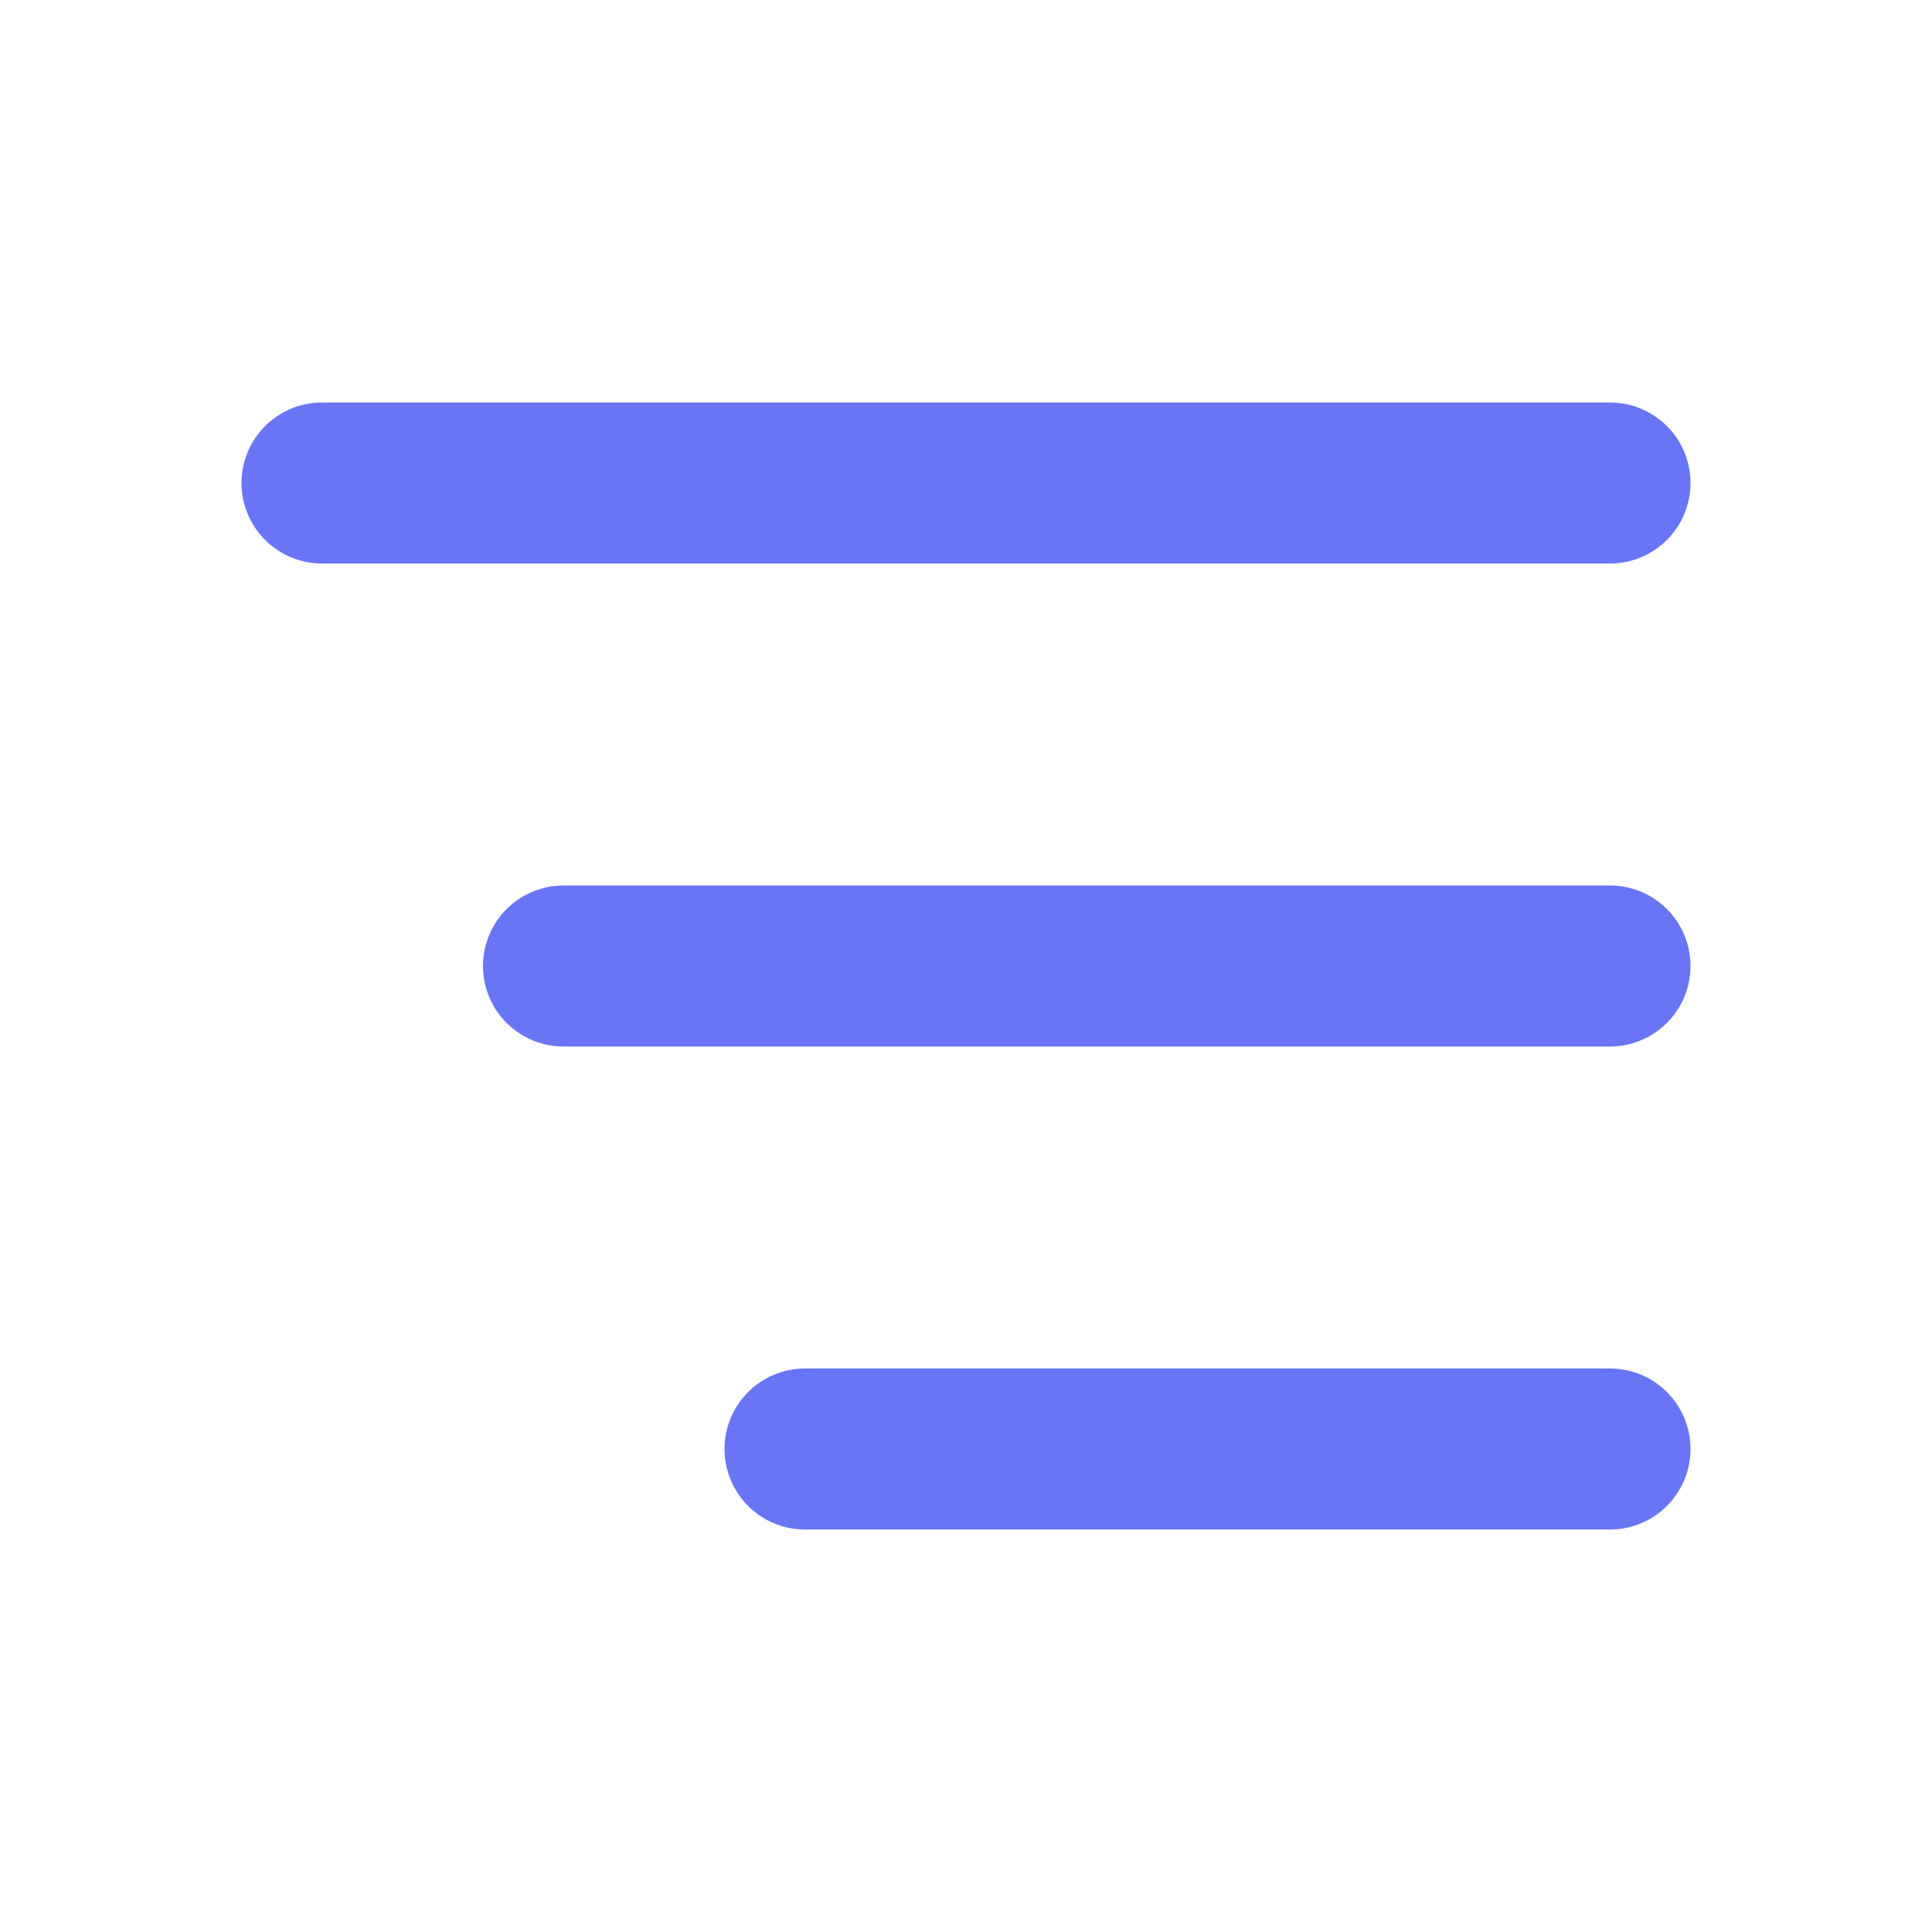
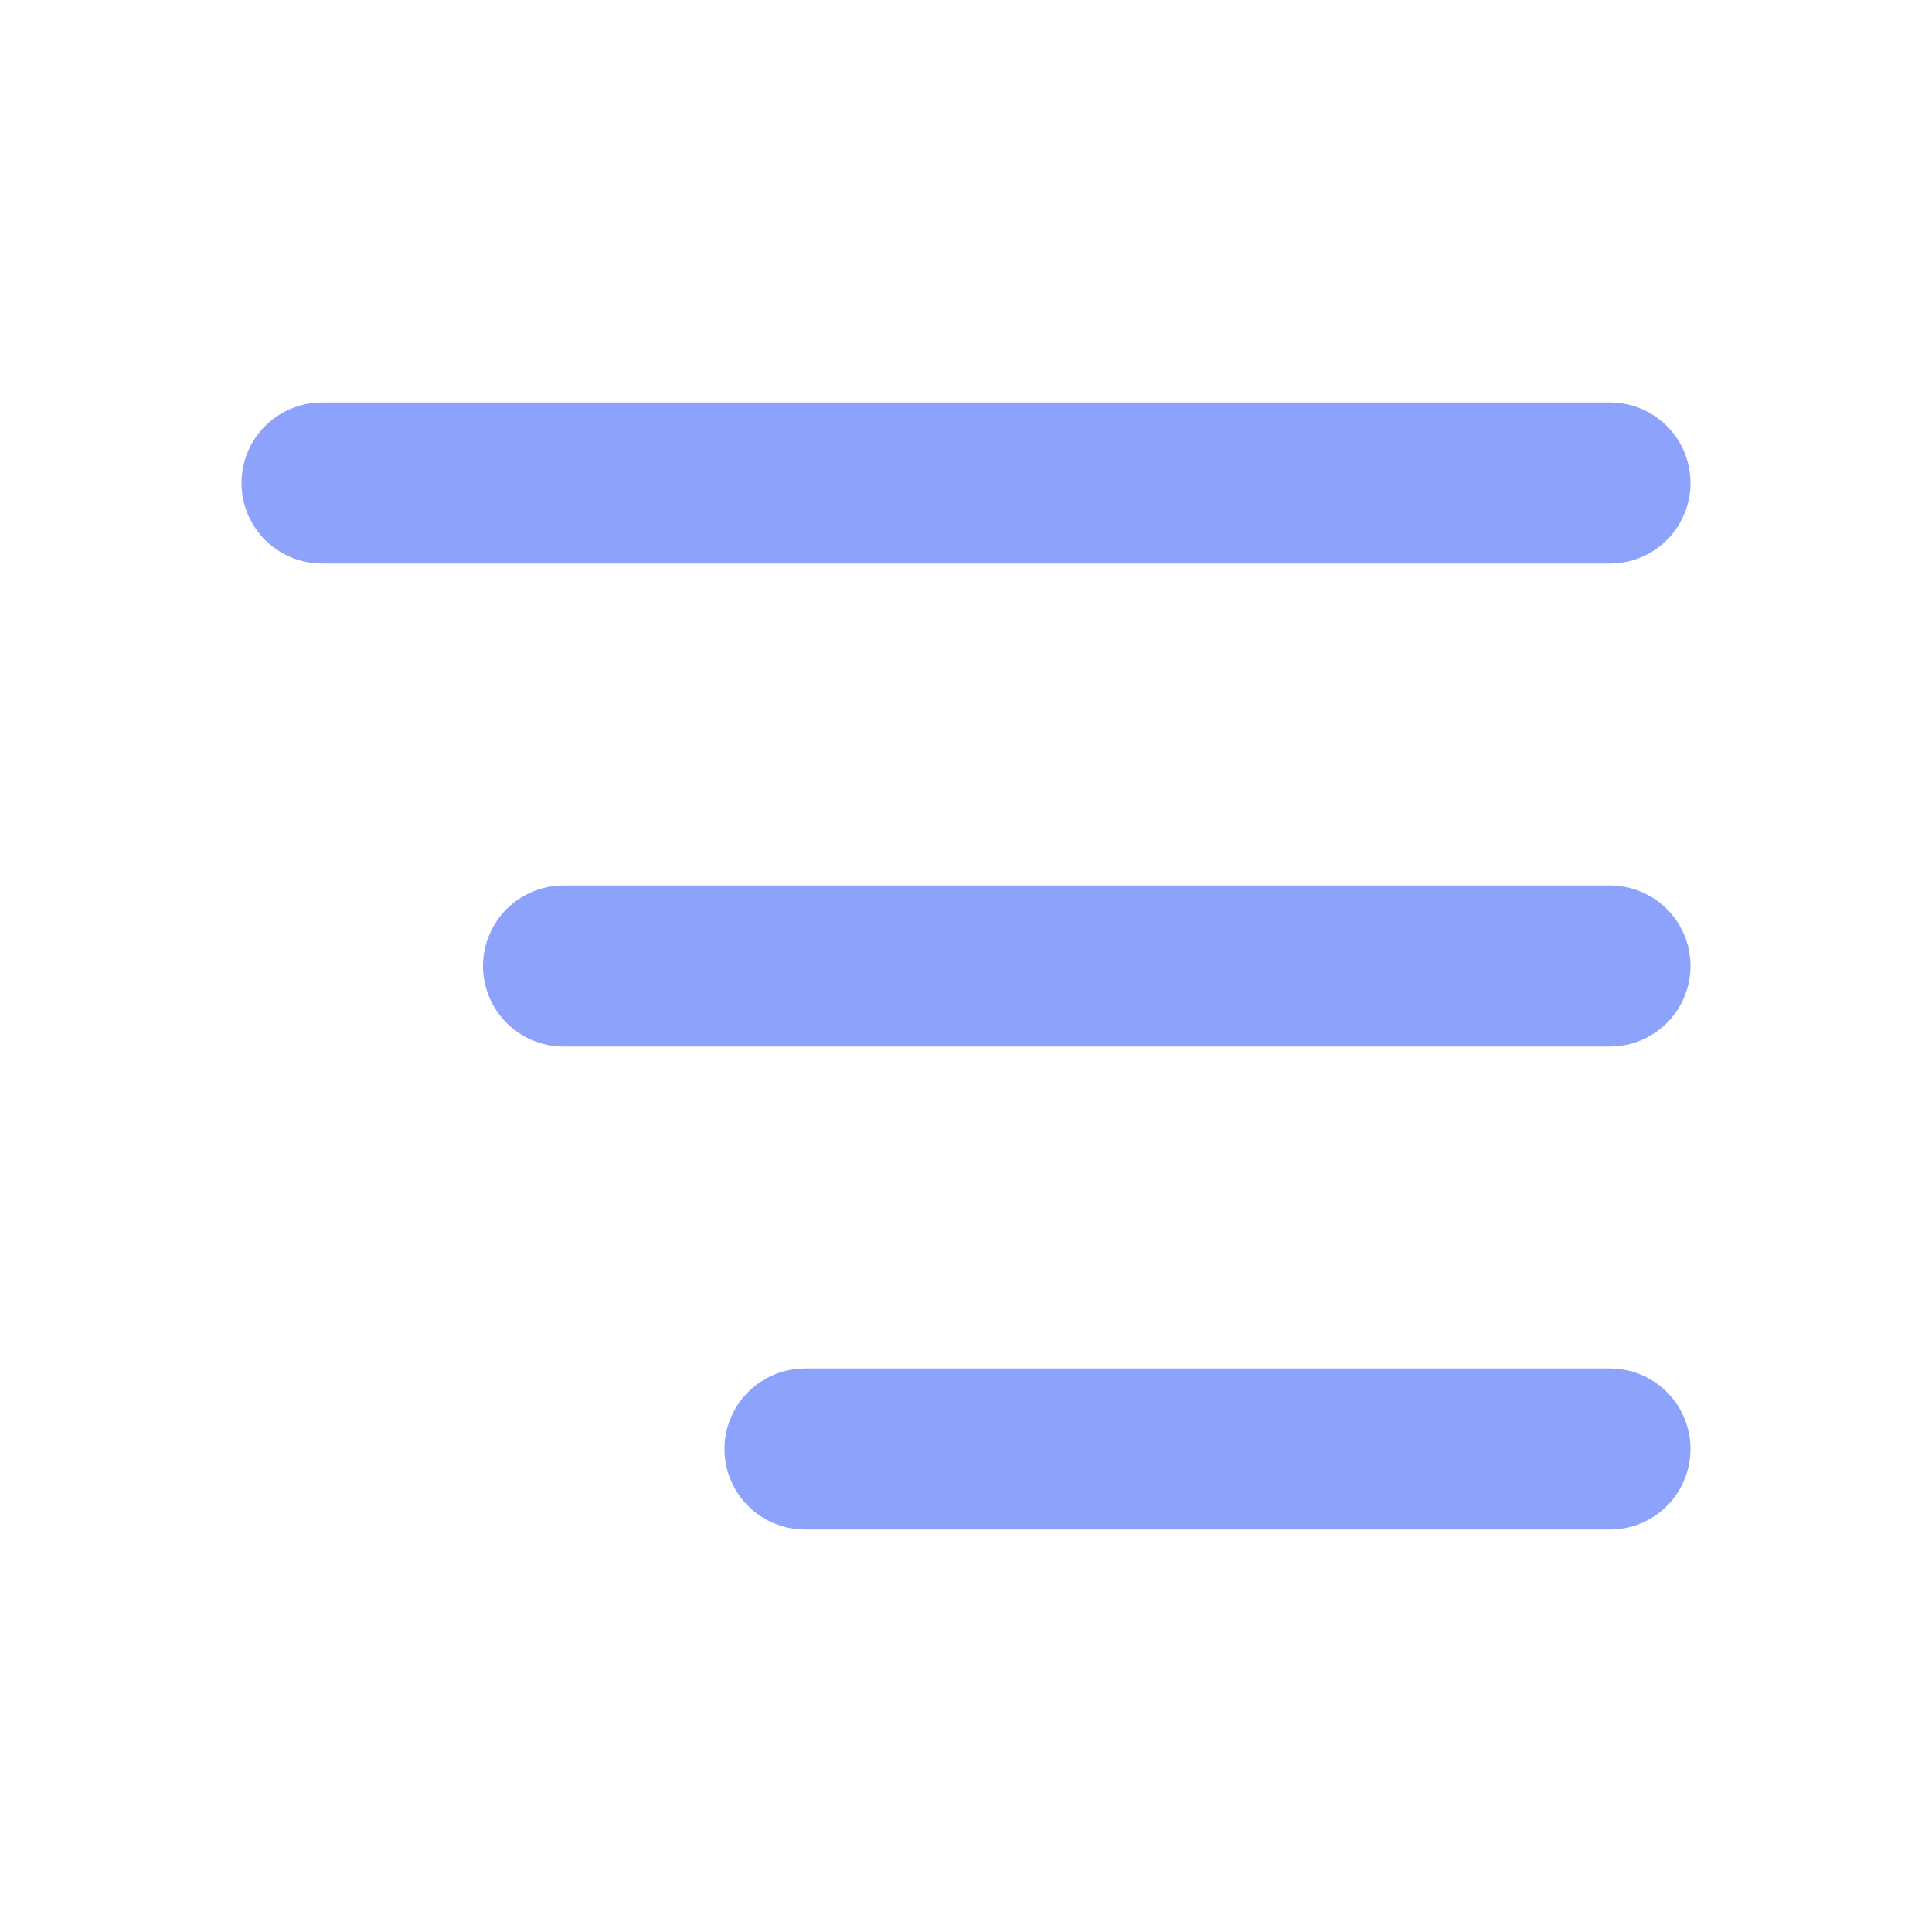
- <svg xmlns="http://www.w3.org/2000/svg" class="icon icon-tabler icon-tabler-menu-deep" width="24" height="24" viewBox="0 0 24 24" stroke-width="2" stroke="#6875F5" fill="none" stroke-linecap="round" stroke-linejoin="round">
+ <svg xmlns="http://www.w3.org/2000/svg" class="icon icon-tabler icon-tabler-menu-deep" width="24" height="24" viewBox="0 0 24 24" stroke-width="2" stroke="#8DA2FB" fill="none" stroke-linecap="round" stroke-linejoin="round">
  <path stroke="none" d="M0 0h24v24H0z" fill="none" />
  <path d="M4 6h16" />
  <path d="M7 12h13" />
  <path d="M10 18h10" />
</svg>
